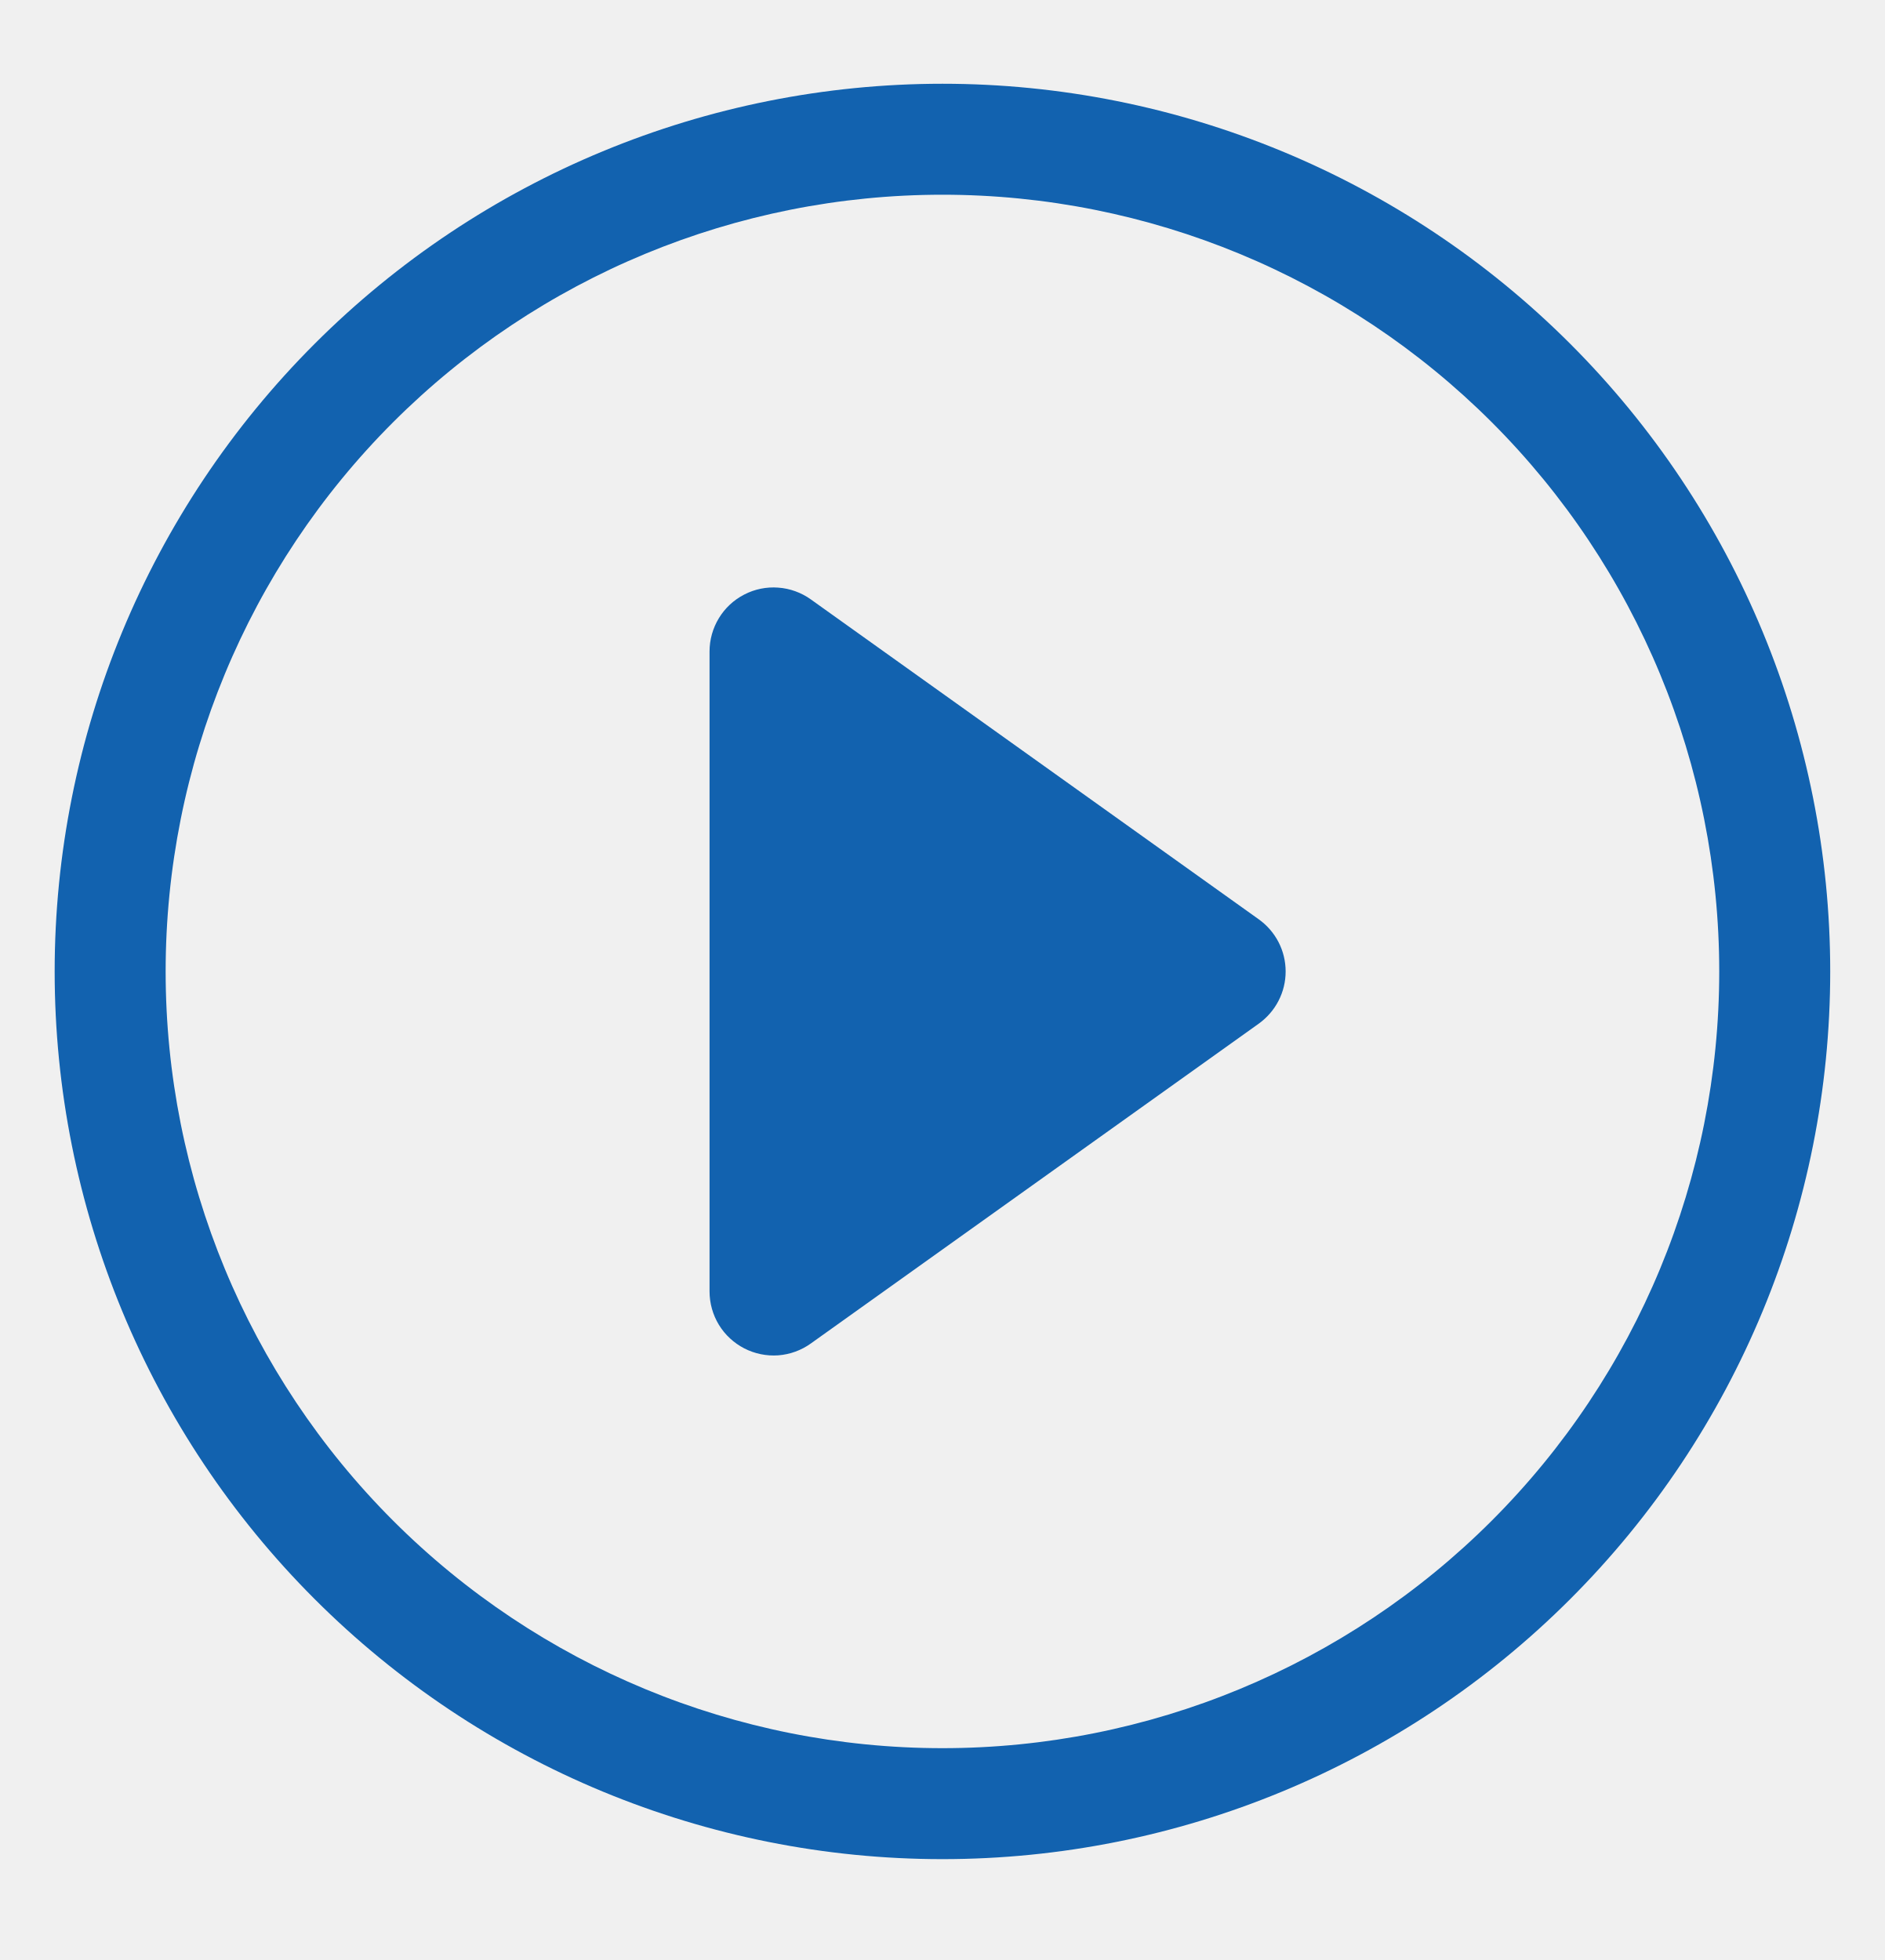
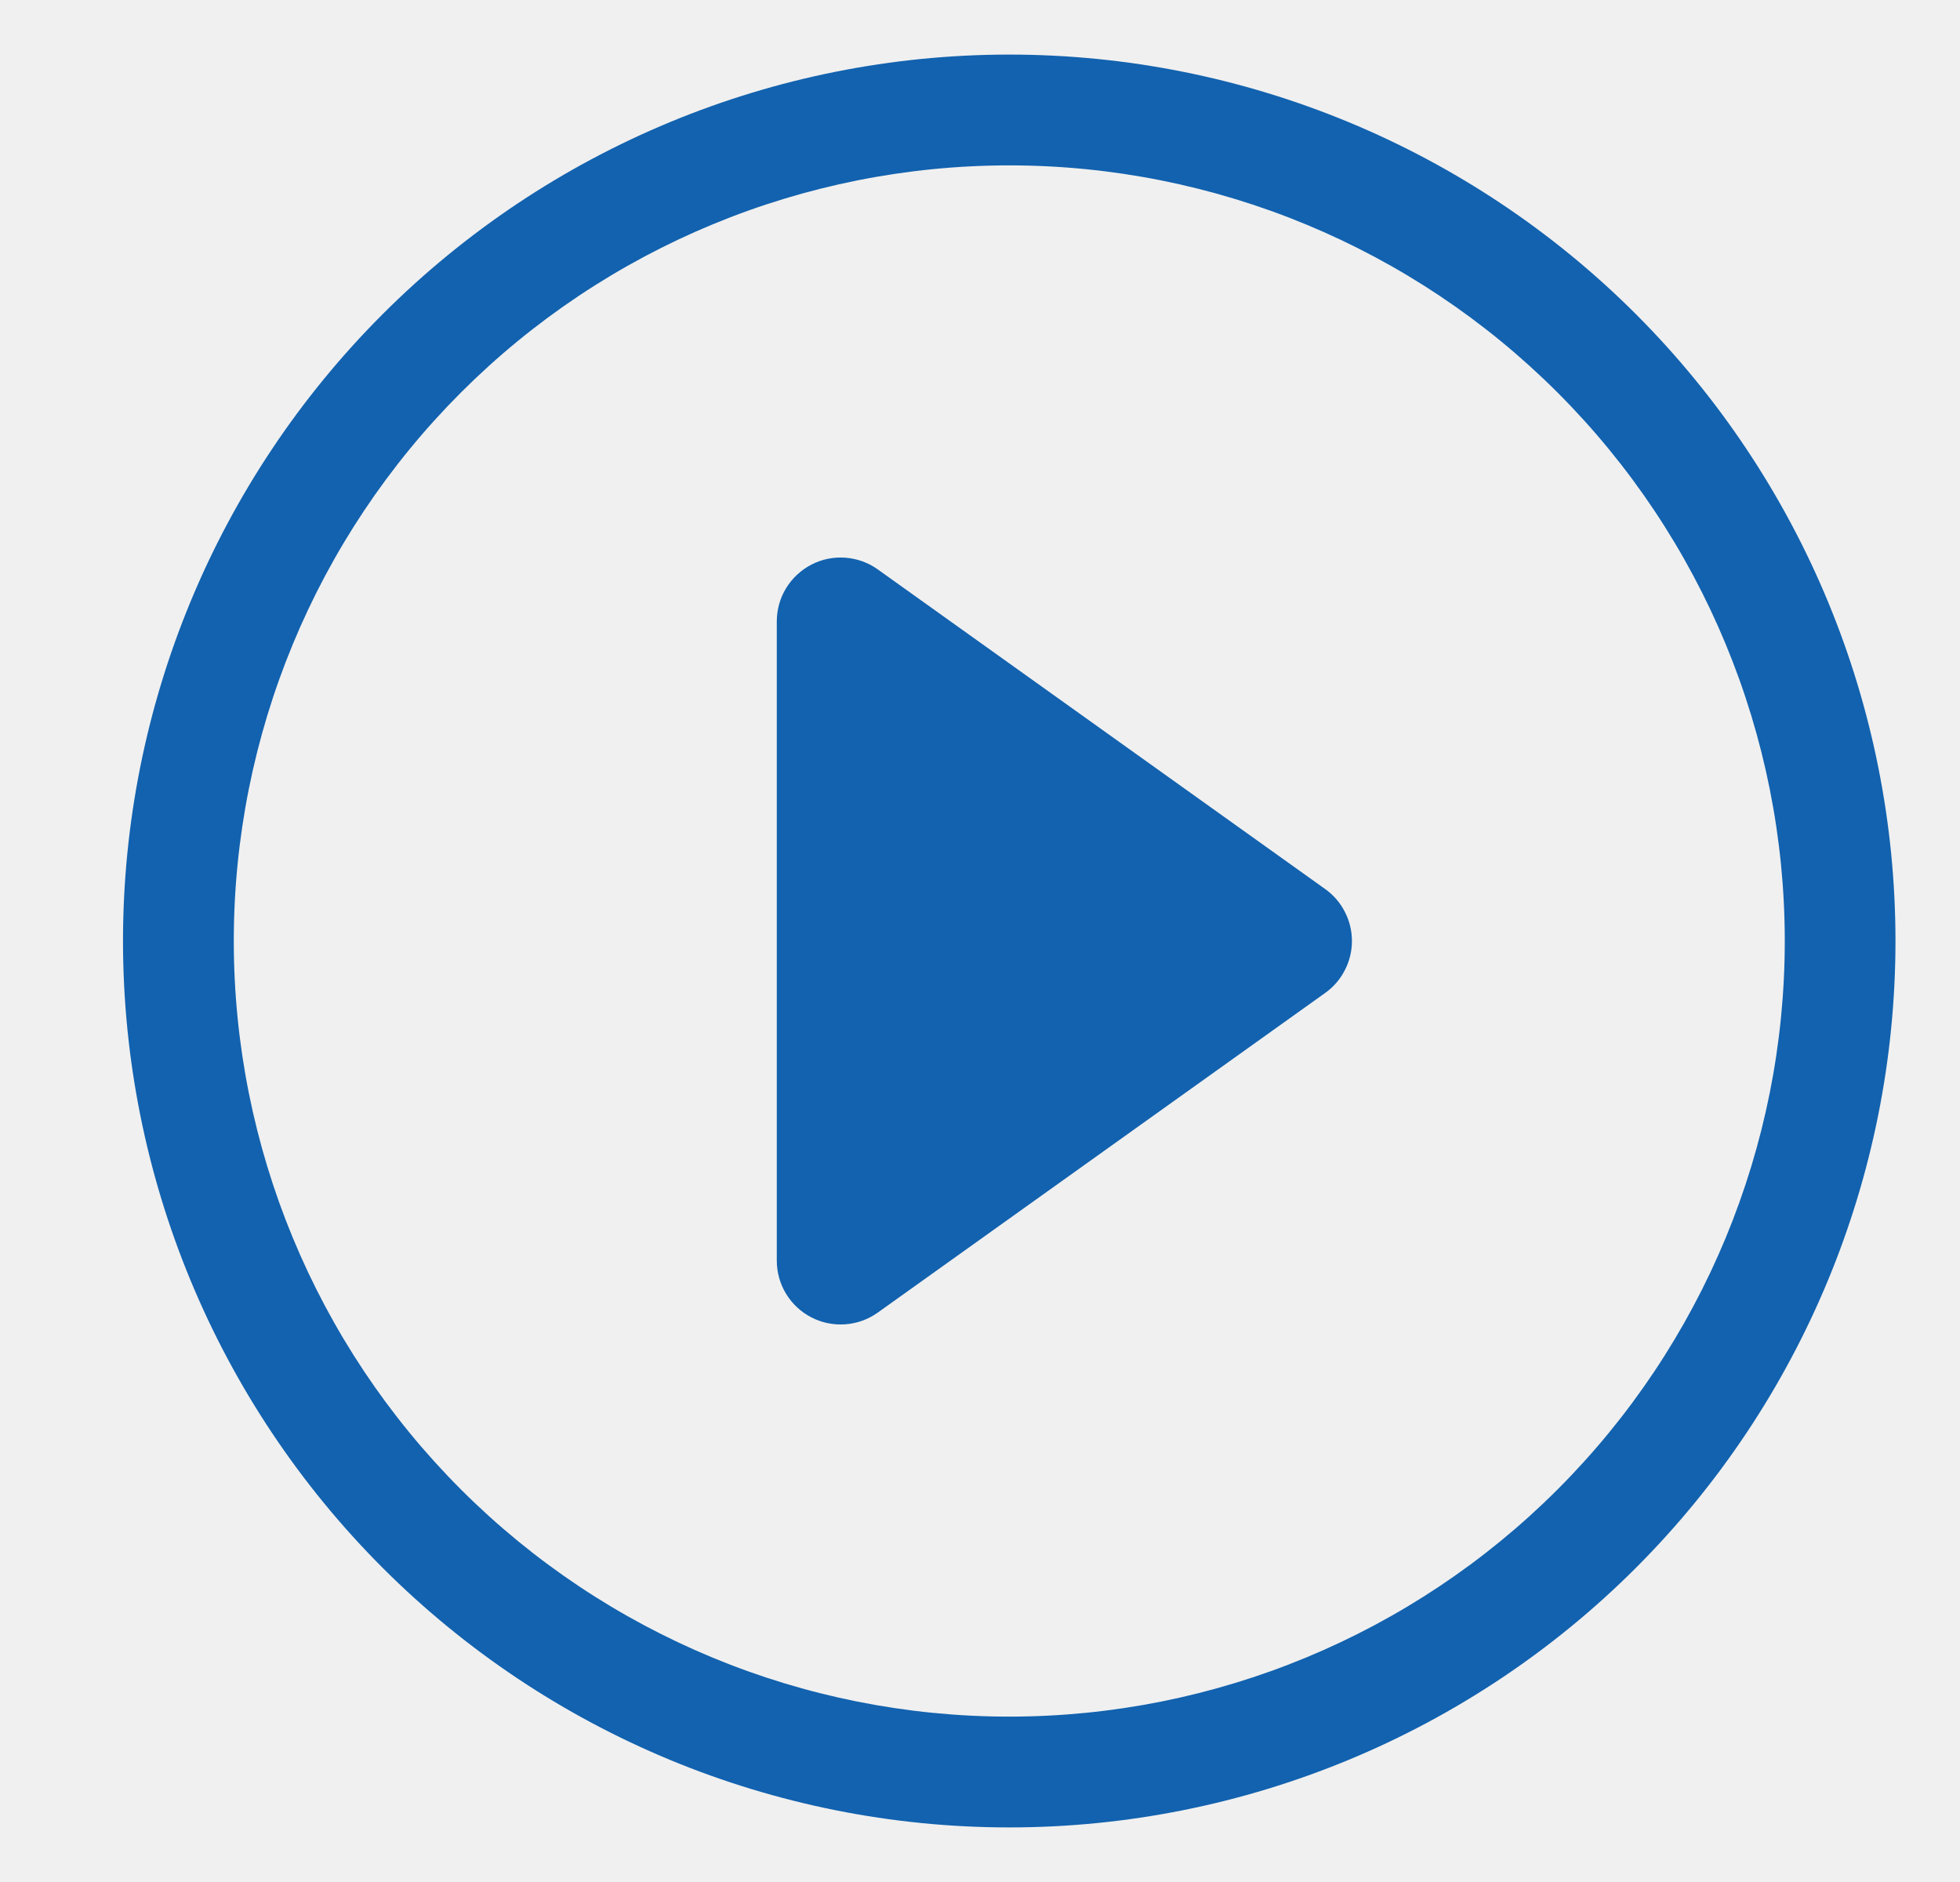
- <svg xmlns="http://www.w3.org/2000/svg" width="25" height="26" viewBox="0 0 25 26" fill="none">
-   <path d="M12.5 23.19C9.767 23.19 7.147 22.105 5.214 20.172C3.282 18.24 2.197 15.619 2.197 12.887C2.197 10.154 3.282 7.533 5.214 5.601C7.147 3.669 9.767 2.583 12.5 2.583C15.233 2.583 17.853 3.669 19.786 5.601C21.718 7.533 22.803 10.154 22.803 12.887C22.803 15.619 21.718 18.24 19.786 20.172C17.853 22.105 15.233 23.19 12.5 23.19ZM12.5 24.662C15.623 24.662 18.618 23.421 20.826 21.213C23.035 19.005 24.275 16.01 24.275 12.887C24.275 9.764 23.035 6.769 20.826 4.56C18.618 2.352 15.623 1.111 12.5 1.111C9.377 1.111 6.382 2.352 4.174 4.56C1.965 6.769 0.725 9.764 0.725 12.887C0.725 16.01 1.965 19.005 4.174 21.213C6.382 23.421 9.377 24.662 12.5 24.662Z" fill="#1262AF" />
-   <path d="M9.871 7.887C10.01 7.815 10.166 7.783 10.322 7.795C10.477 7.806 10.627 7.86 10.754 7.951L16.697 12.196C16.806 12.274 16.896 12.378 16.958 12.498C17.02 12.618 17.052 12.752 17.052 12.887C17.052 13.022 17.02 13.155 16.958 13.275C16.896 13.396 16.806 13.499 16.697 13.578L10.754 17.822C10.627 17.913 10.478 17.967 10.322 17.979C10.166 17.99 10.011 17.958 9.872 17.887C9.733 17.815 9.616 17.707 9.535 17.574C9.454 17.441 9.411 17.287 9.411 17.131V8.642C9.411 8.486 9.454 8.333 9.535 8.2C9.616 8.066 9.733 7.958 9.871 7.887Z" fill="#1262AF" />
+ <svg xmlns="http://www.w3.org/2000/svg" width="25" height="24" viewBox="0 0 25 24" fill="none">
+   <g clip-path="url(#clip0_1003_25187)">
+     <path d="M12.873 21.891C10.25 21.891 7.734 20.849 5.879 18.994C4.024 17.139 2.982 14.623 2.982 12C2.982 9.377 4.024 6.861 5.879 5.006C7.734 3.151 10.25 2.109 12.873 2.109C15.496 2.109 18.012 3.151 19.867 5.006C21.722 6.861 22.765 9.377 22.765 12C22.765 14.623 21.722 17.139 19.867 18.994C18.012 20.849 15.496 21.891 12.873 21.891ZM12.873 23.304C15.871 23.304 18.747 22.113 20.867 19.993C22.986 17.873 24.177 14.998 24.177 12C24.177 9.002 22.986 6.127 20.867 4.007C18.747 1.887 15.871 0.696 12.873 0.696C9.875 0.696 7 1.887 4.88 4.007C2.76 6.127 1.569 9.002 1.569 12C1.569 14.998 2.76 17.873 4.88 19.993C7 22.113 9.875 23.304 12.873 23.304Z" fill="#1262AF" />
+     <path d="M10.35 7.2C10.483 7.131 10.633 7.101 10.782 7.112C10.932 7.123 11.076 7.175 11.197 7.262L16.902 11.337C17.008 11.412 17.094 11.511 17.153 11.627C17.213 11.742 17.244 11.87 17.244 12C17.244 12.13 17.213 12.258 17.153 12.373C17.094 12.489 17.008 12.588 16.902 12.663L11.197 16.738C11.076 16.825 10.932 16.877 10.783 16.888C10.633 16.899 10.483 16.869 10.35 16.8C10.217 16.732 10.105 16.628 10.027 16.5C9.949 16.372 9.908 16.225 9.908 16.075V7.925C9.908 7.775 9.949 7.628 10.027 7.5C10.105 7.373 10.217 7.269 10.35 7.2Z" fill="#1262AF" />
+   </g>
+   <defs>
+     <clipPath id="clip0_1003_25187">
+       <rect width="24" height="24" fill="white" transform="translate(0.873047)" />
+     </clipPath>
+   </defs>
</svg>
